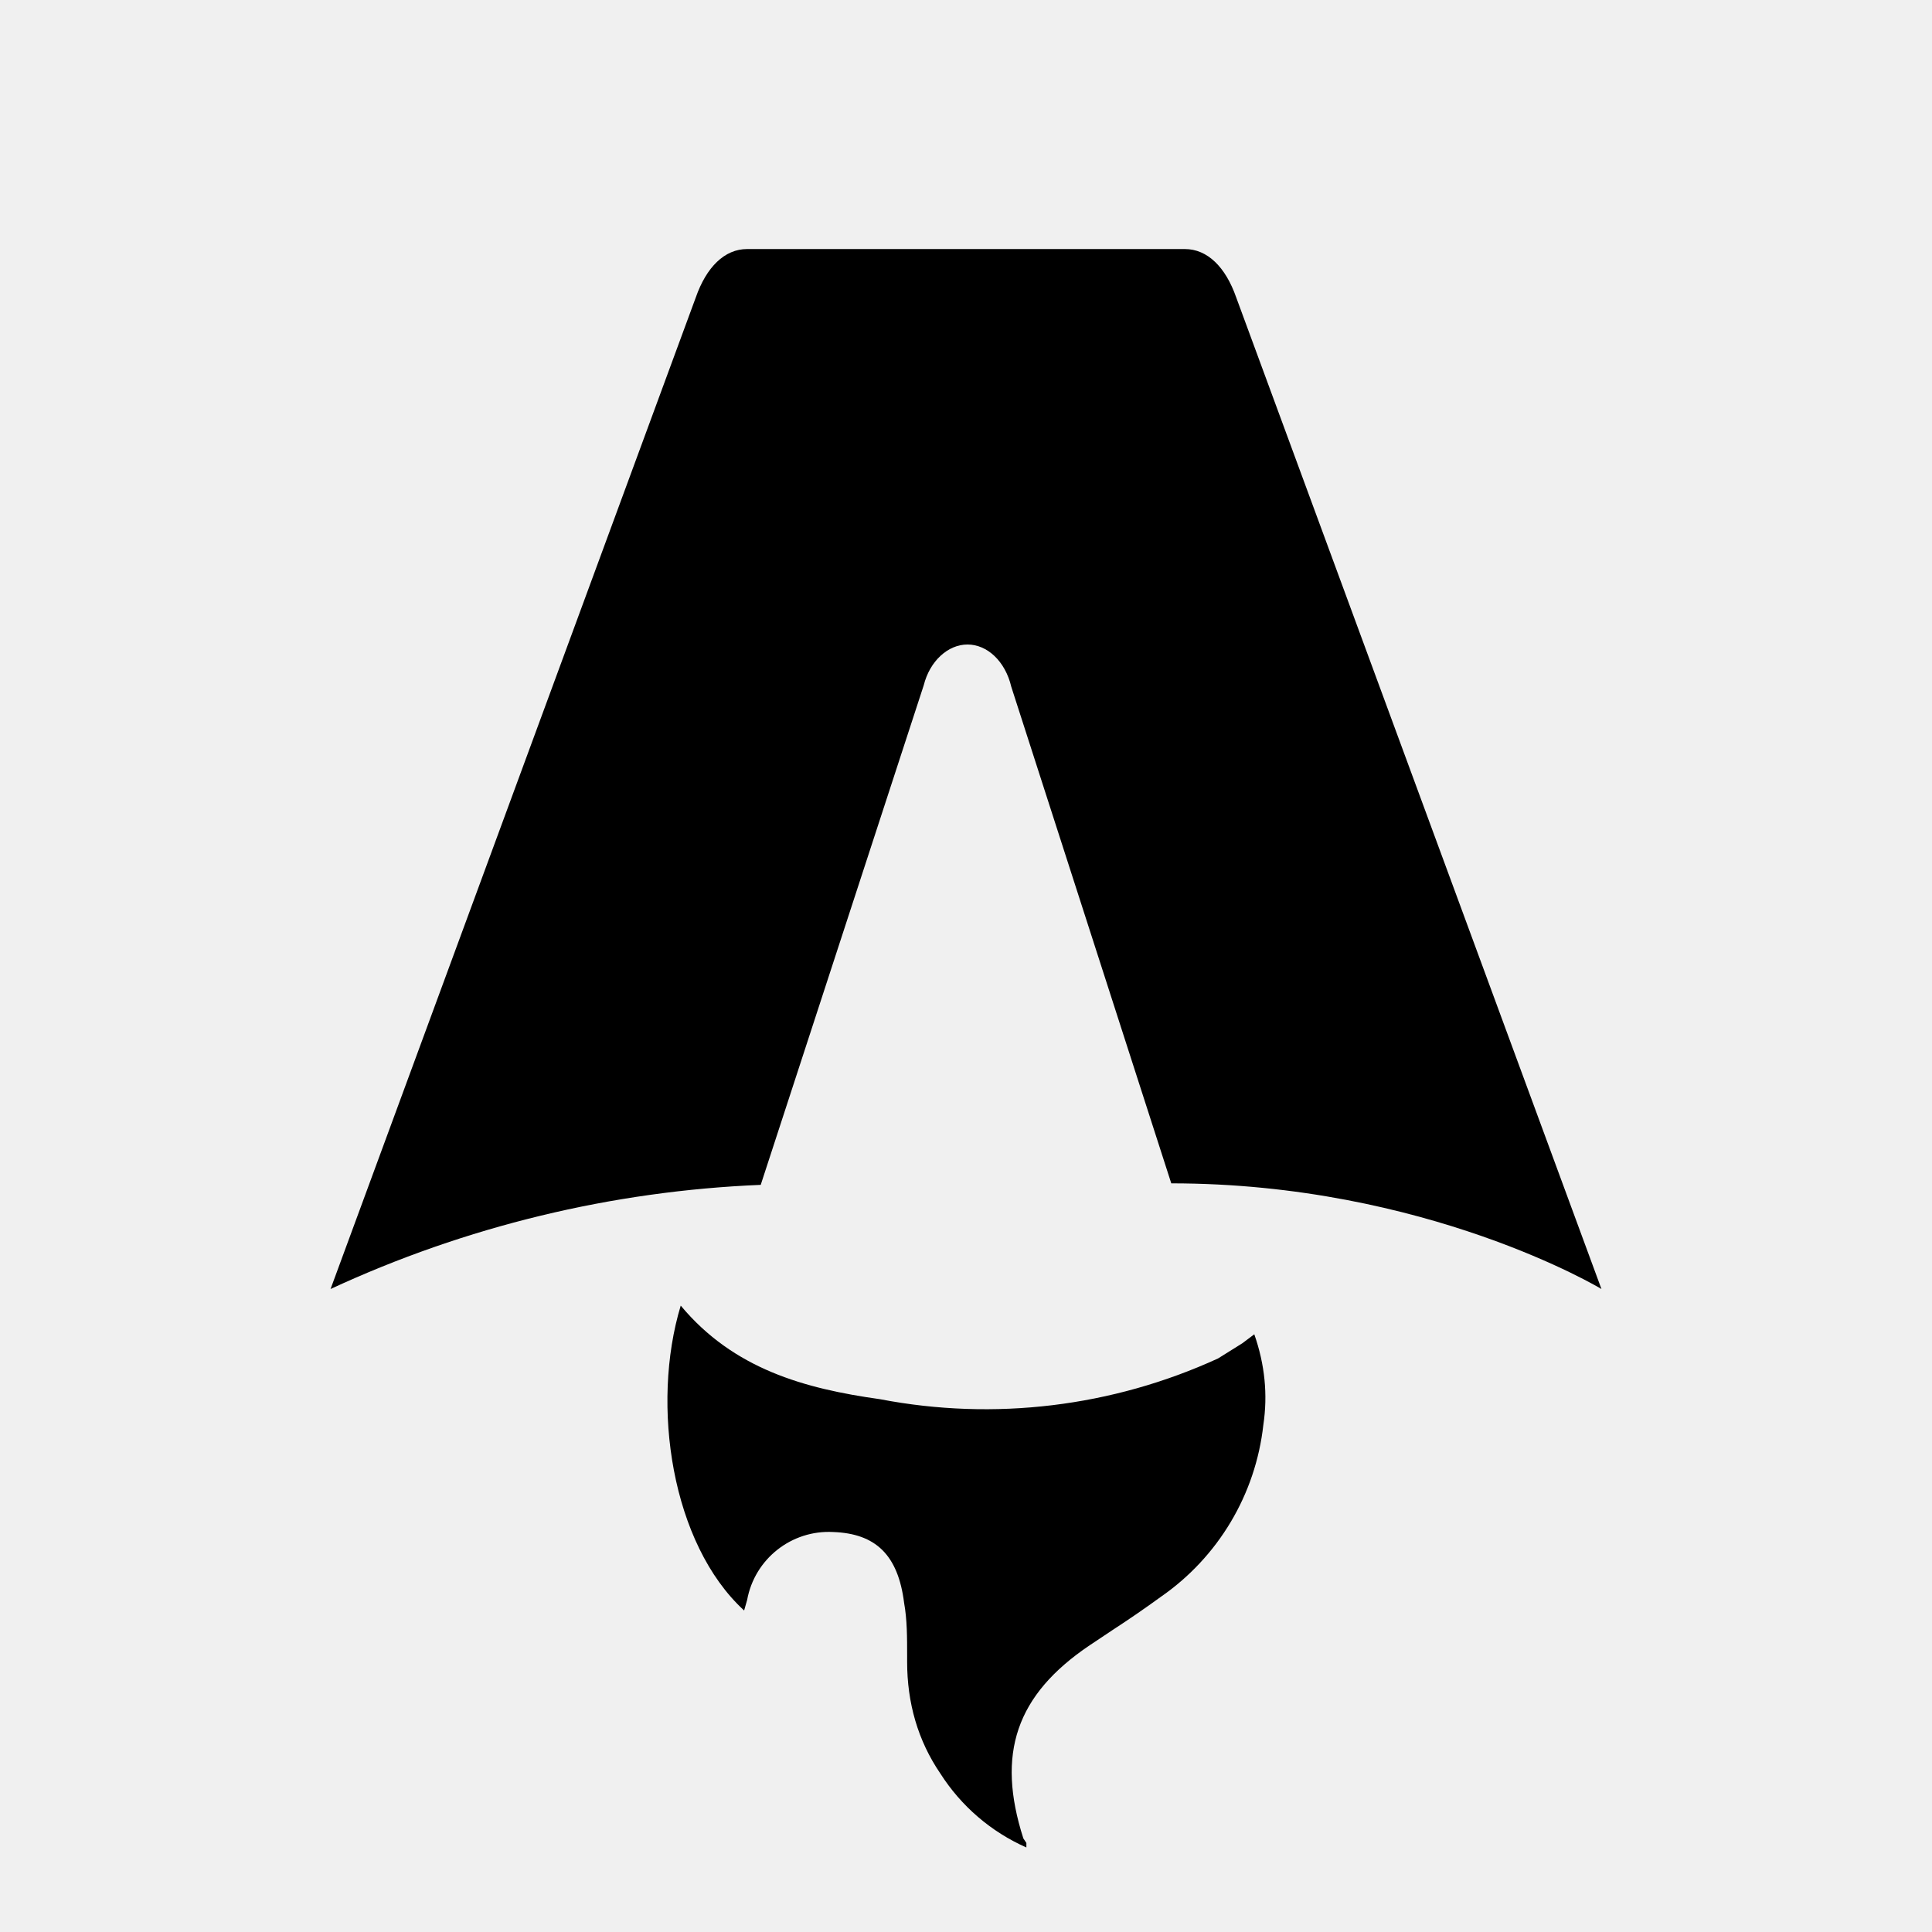
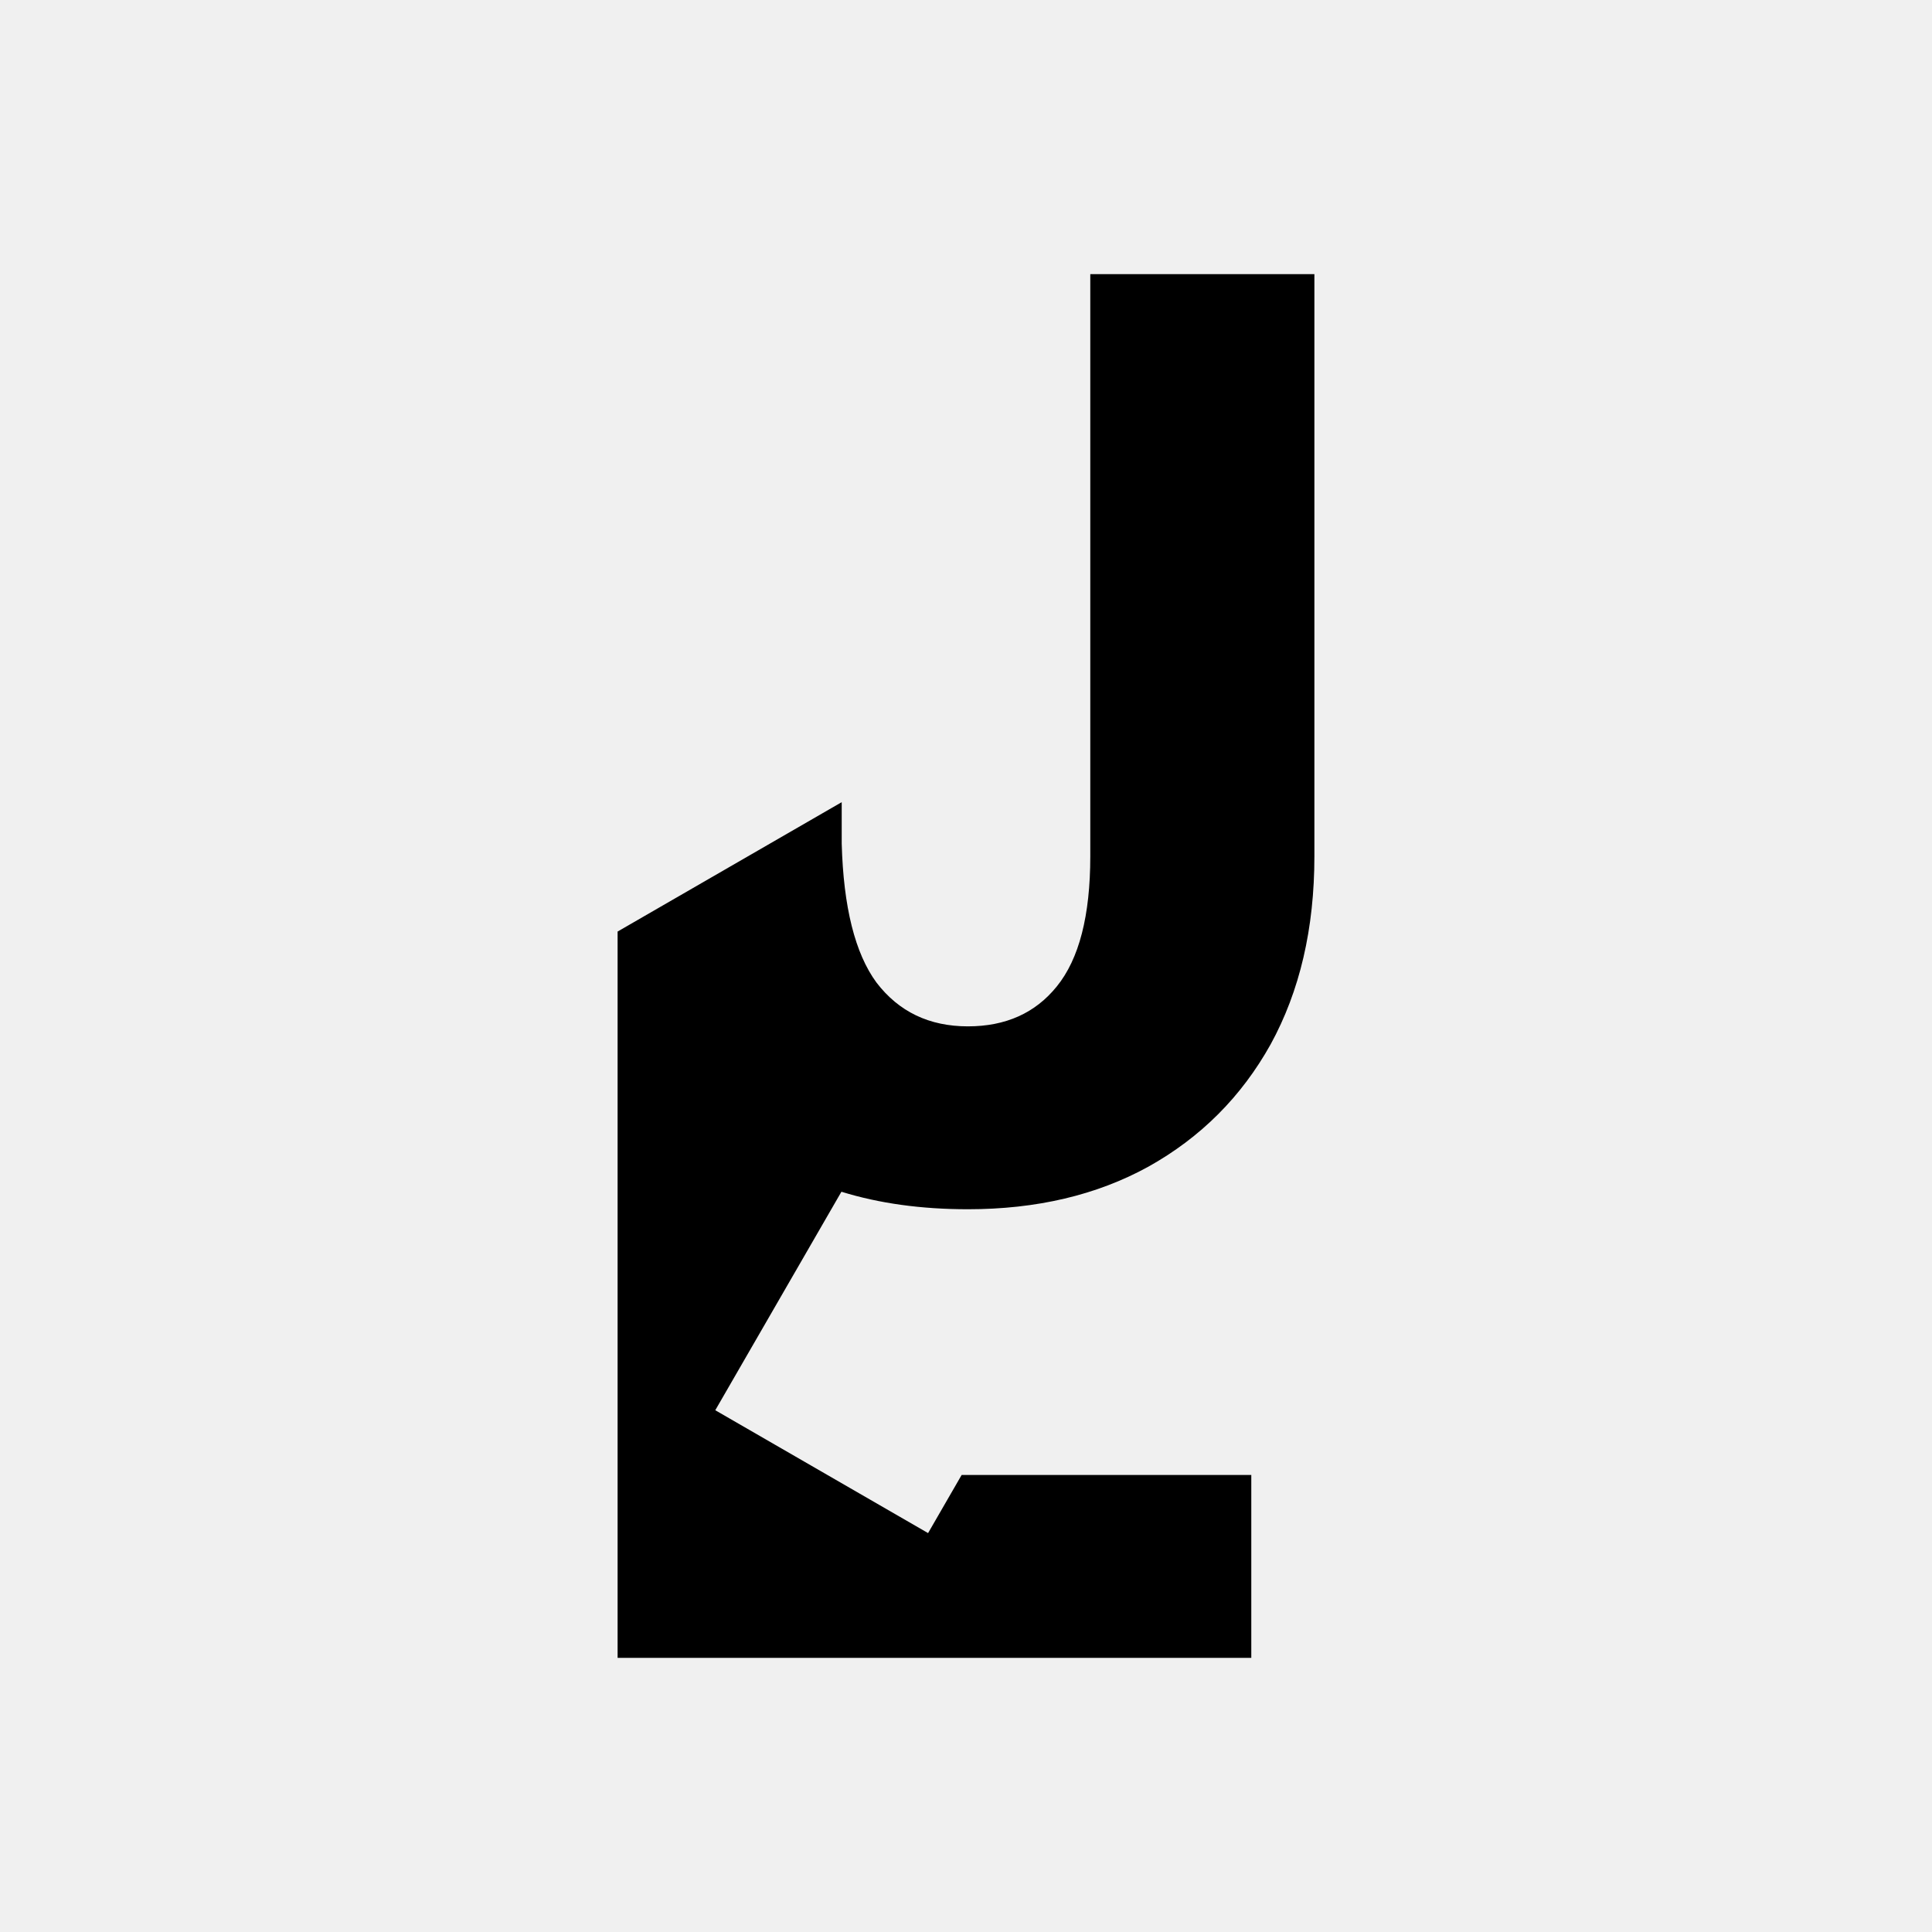
- <svg xmlns="http://www.w3.org/2000/svg" fill="none" viewBox="0 0 128 128">
-   <path d="M50.4 78.5a75.1 75.1 0 0 0-28.5 6.9l24.2-65.7c.7-2 1.9-3.2 3.4-3.2h29c1.5 0 2.7 1.2 3.4 3.2l24.2 65.7s-11.6-7-28.5-7L67 45.5c-.4-1.7-1.6-2.8-2.9-2.8-1.3 0-2.5 1.1-2.9 2.7L50.4 78.5Zm-1.1 28.2Zm-4.2-20.2c-2 6.6-.6 15.8 4.2 20.2a17.5 17.5 0 0 1 .2-.7 5.5 5.5 0 0 1 5.7-4.5c2.8.1 4.3 1.5 4.7 4.7.2 1.1.2 2.3.2 3.5v.4c0 2.7.7 5.2 2.2 7.4a13 13 0 0 0 5.7 4.9v-.3l-.2-.3c-1.8-5.6-.5-9.5 4.4-12.8l1.5-1a73 73 0 0 0 3.2-2.2 16 16 0 0 0 6.8-11.4c.3-2 .1-4-.6-6l-.8.6-1.6 1a37 37 0 0 1-22.4 2.7c-5-.7-9.7-2-13.2-6.2Z" />
-   <style>
-         path { fill: #000; }
-         @media (prefers-color-scheme: dark) {
-             path { fill: #FFF; }
-         }
-     </style>
+ <svg xmlns="http://www.w3.org/2000/svg" width="1024" height="1024" viewBox="0 0 270.933 270.933" version="1.1" id="svg1">
+   <defs id="defs1" />
+   <g id="layer1">
+     <path id="text4" style="font-style:normal;font-variant:normal;font-weight:800;font-stretch:normal;font-size:180.622px;font-family:'Geist ExtraBold';-inkscape-font-specification:'Geist ExtraBold,  Ultra-Bold';text-align:center;writing-mode:lr-tb;direction:ltr;text-anchor:middle;fill:#000000;stroke-width:0.134;stroke-linecap:round;stroke-linejoin:round;paint-order:fill markers stroke" d="m 152.896,38.446 v 81.642 c 0,8.309 -1.565,14.39 -4.696,18.243 -3.01,3.733 -7.165,5.599 -12.463,5.599 -5.419,0 -9.693,-2.047 -12.824,-6.141 -3.008,-4.091 -4.633,-10.586 -4.876,-19.486 v -5.812 L 86.609,130.636 V 232.487 h 88.866 v -25.649 h -40.618 l -4.708,8.154 -29.843,-17.229 17.687,-30.635 0.043,0.025 v -0.018 c 5.249,1.622 11.144,2.443 17.7,2.443 9.633,0 18.062,-1.987 25.287,-5.96 7.345,-4.094 13.065,-9.814 17.159,-17.159 4.094,-7.466 6.141,-16.256 6.141,-26.37 V 38.446 Z" />
+   </g>
</svg>
